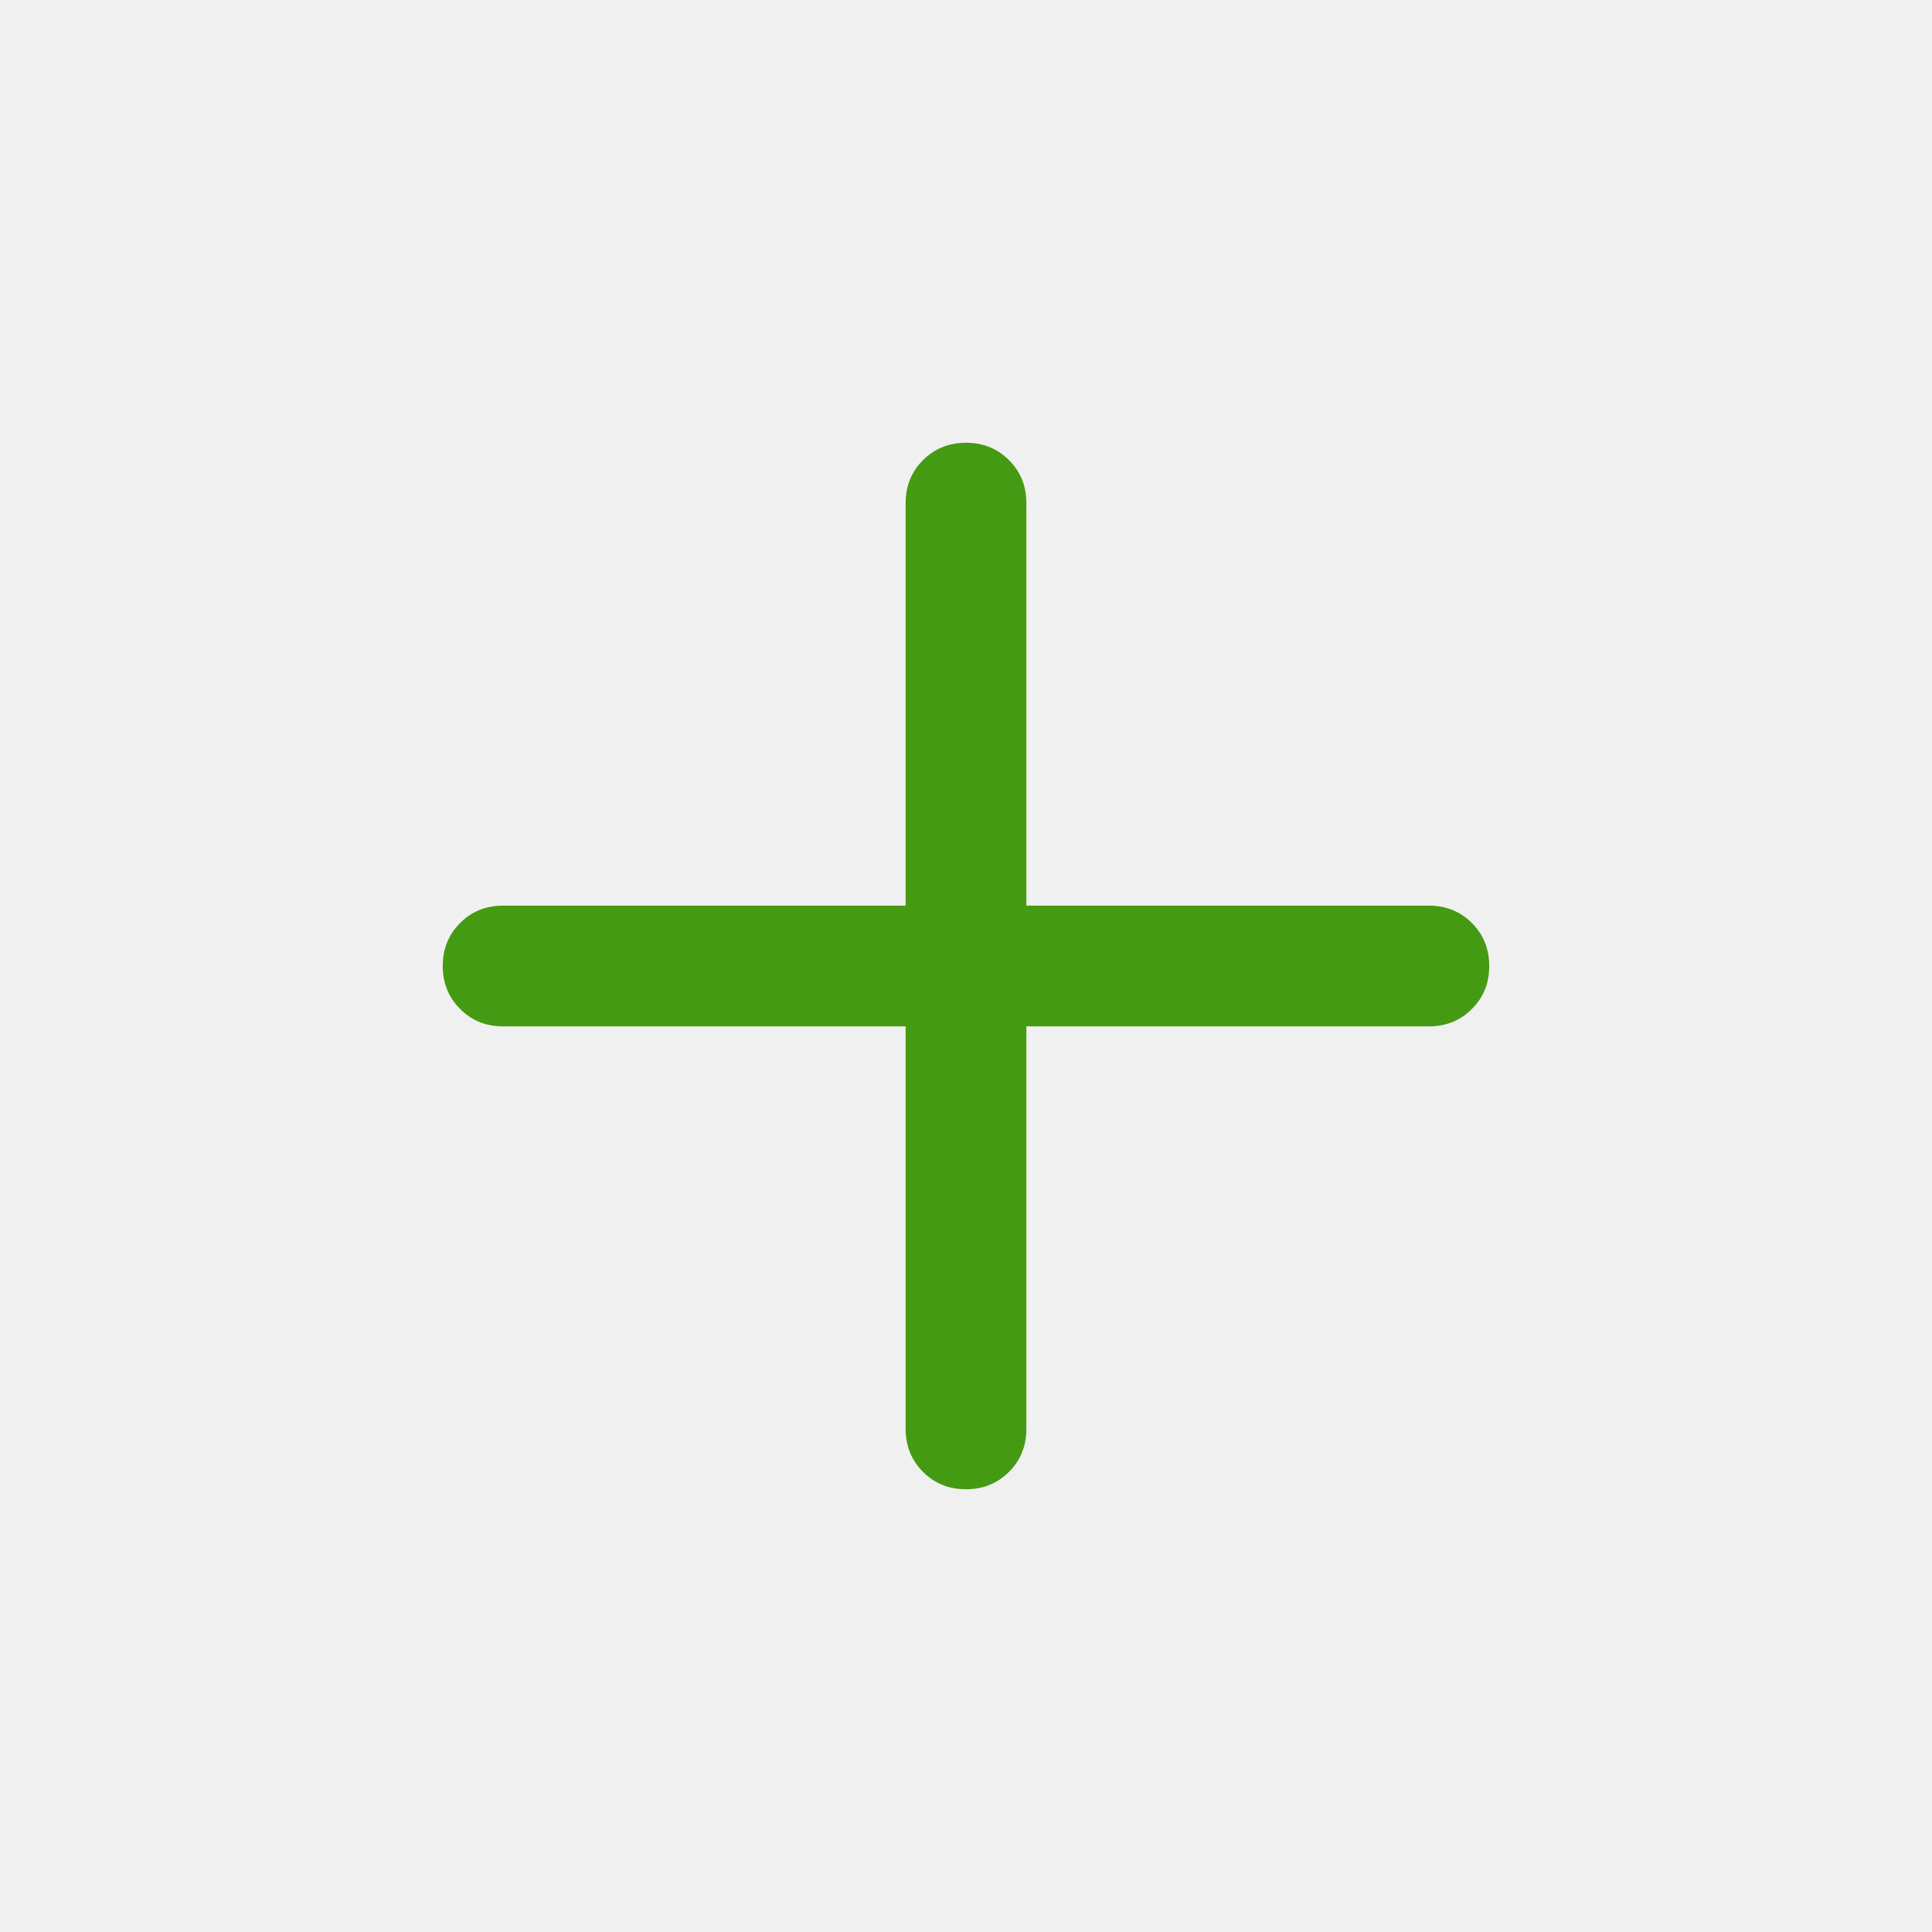
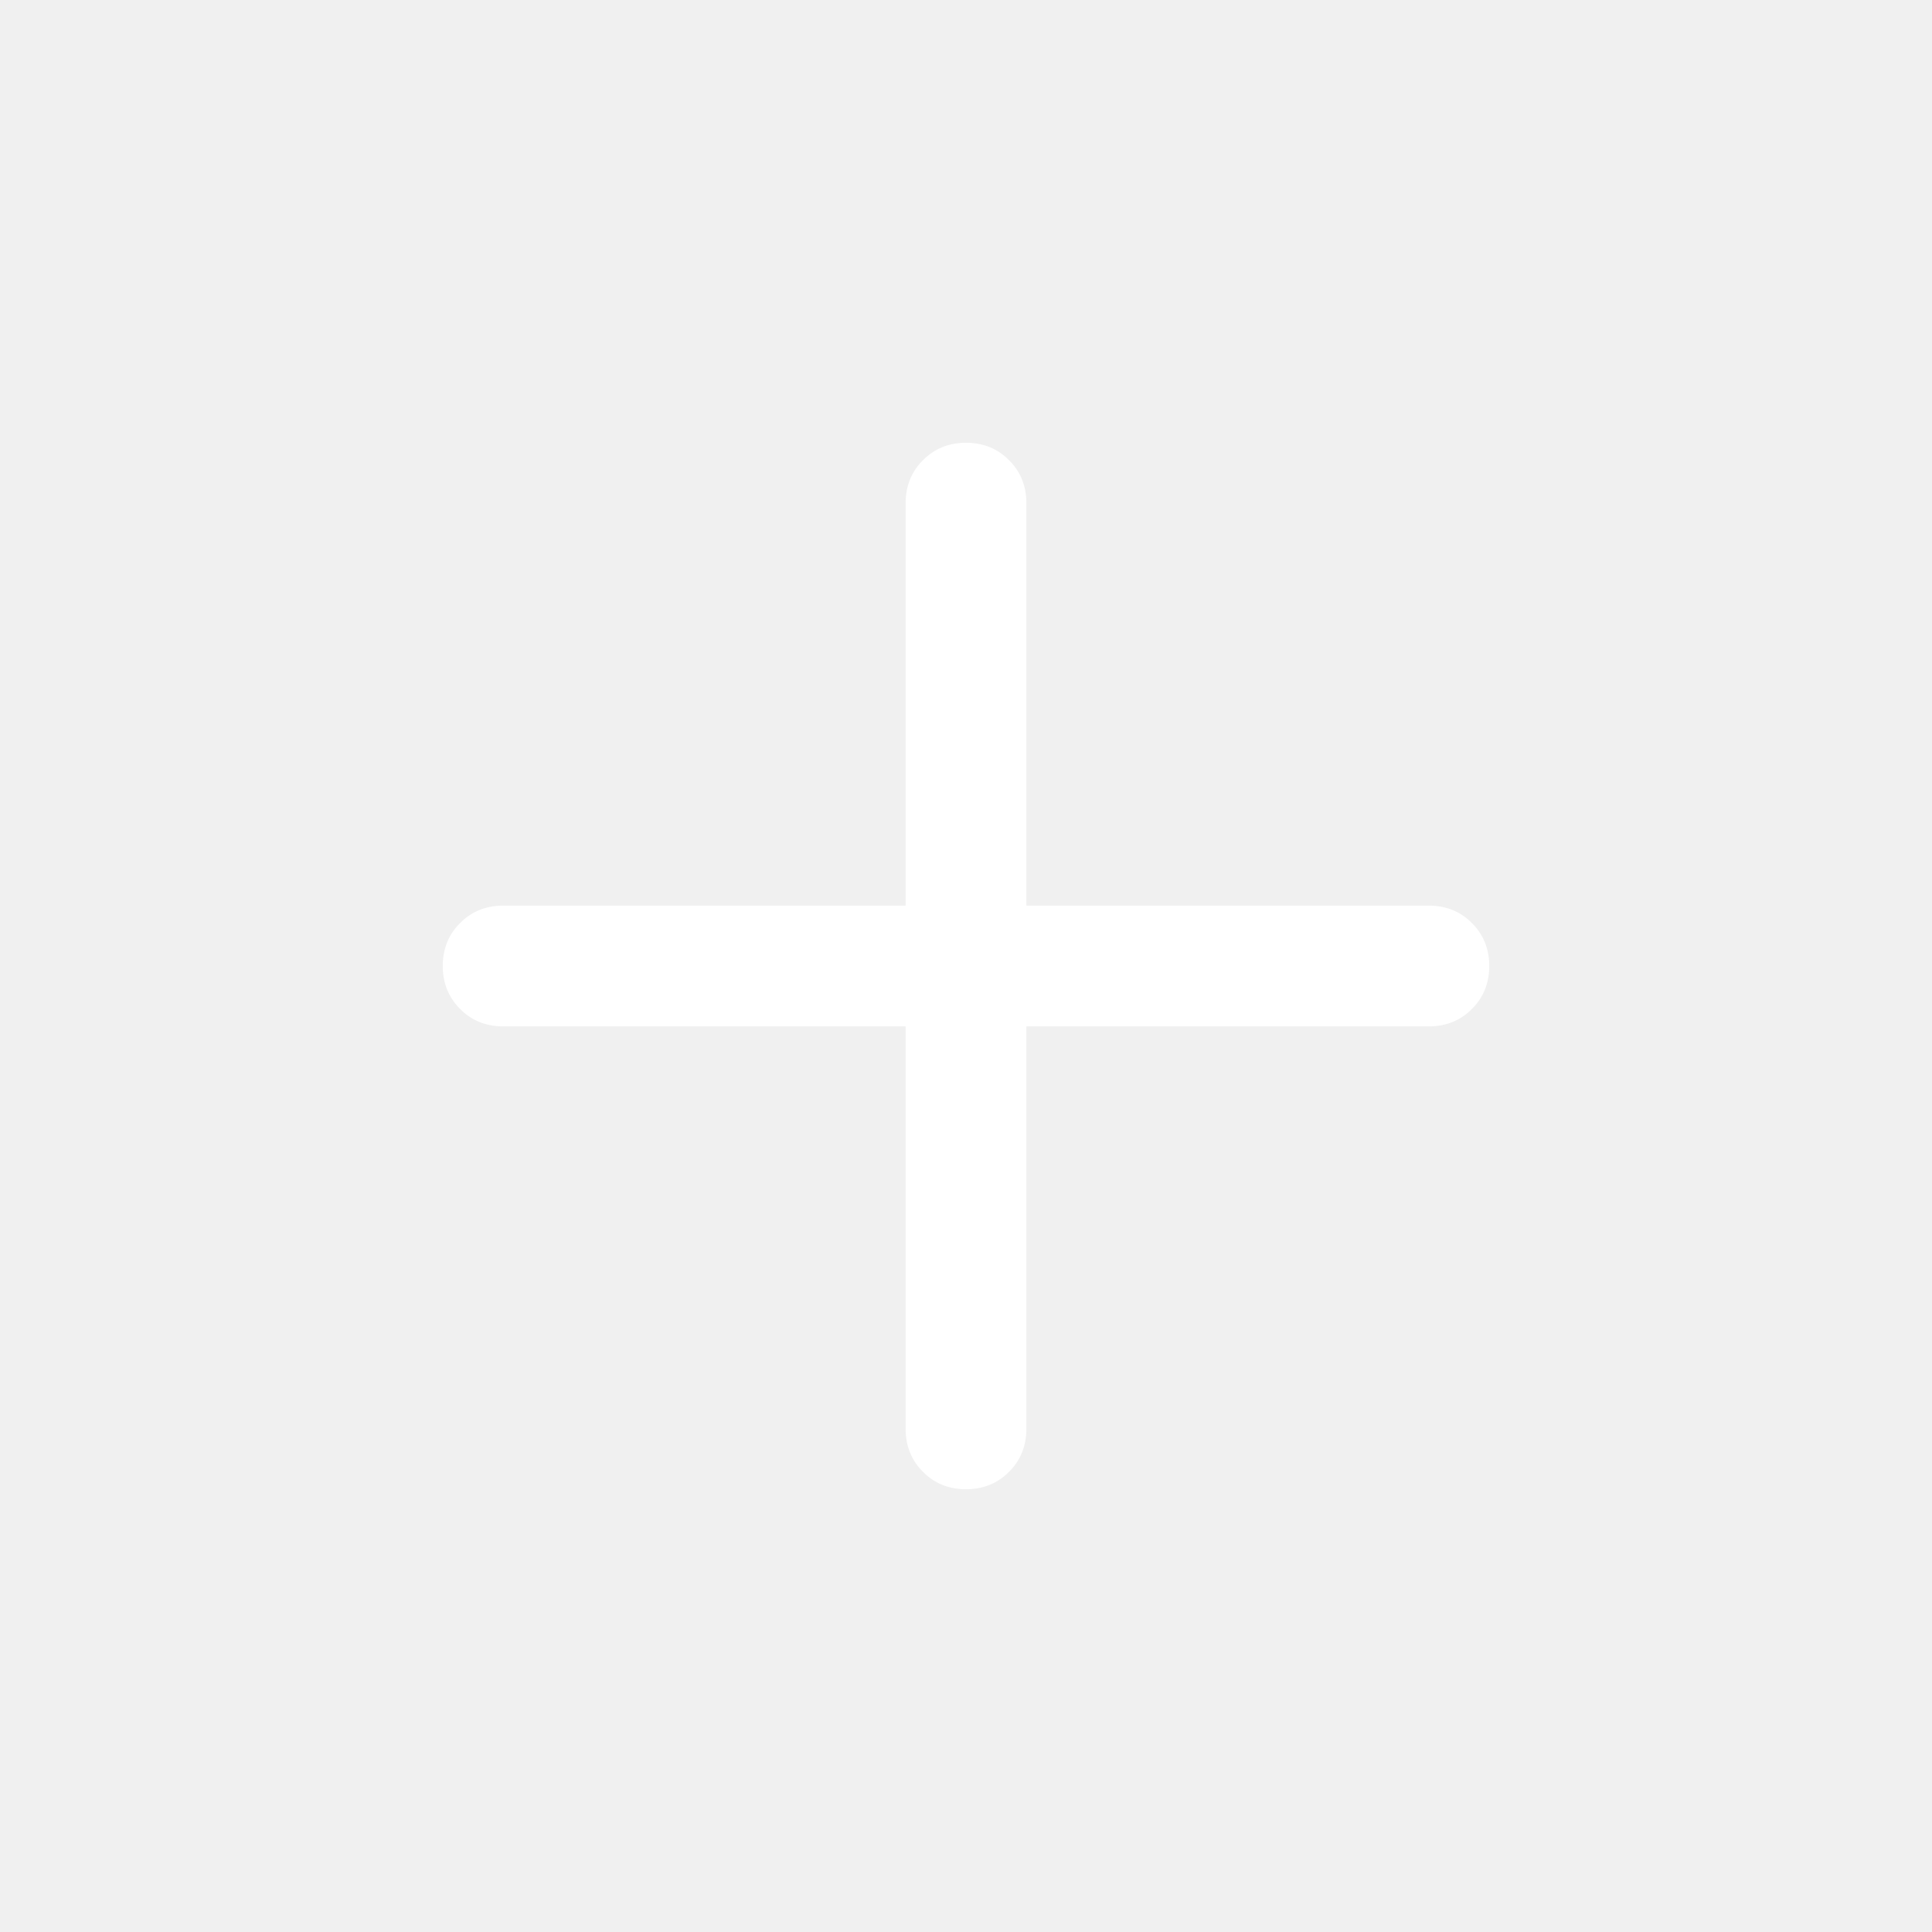
<svg xmlns="http://www.w3.org/2000/svg" width="24" height="24" viewBox="0 0 24 24" fill="none">
-   <path d="M11.25 12.75H6.25C6.037 12.75 5.859 12.678 5.716 12.534C5.572 12.39 5.5 12.212 5.5 12C5.5 11.787 5.572 11.609 5.716 11.466C5.859 11.322 6.037 11.25 6.25 11.25H11.25V6.25C11.25 6.037 11.322 5.859 11.466 5.716C11.61 5.572 11.788 5.5 12 5.5C12.213 5.5 12.391 5.572 12.534 5.716C12.678 5.859 12.75 6.037 12.75 6.25V11.25H17.75C17.962 11.25 18.141 11.322 18.284 11.466C18.428 11.61 18.5 11.788 18.5 12C18.5 12.213 18.428 12.391 18.284 12.534C18.141 12.678 17.962 12.75 17.75 12.75H12.75V17.75C12.75 17.962 12.678 18.141 12.534 18.284C12.39 18.428 12.212 18.5 12 18.5C11.787 18.5 11.609 18.428 11.466 18.284C11.322 18.141 11.25 17.962 11.25 17.75V12.75Z" fill="#459A13" />
+   <path d="M11.25 12.75H6.25C6.037 12.75 5.859 12.678 5.716 12.534C5.572 12.39 5.5 12.212 5.5 12C5.5 11.787 5.572 11.609 5.716 11.466C5.859 11.322 6.037 11.25 6.25 11.25H11.25V6.25C11.25 6.037 11.322 5.859 11.466 5.716C11.61 5.572 11.788 5.5 12 5.5C12.213 5.5 12.391 5.572 12.534 5.716C12.678 5.859 12.75 6.037 12.75 6.25V11.25H17.75C17.962 11.25 18.141 11.322 18.284 11.466C18.428 11.61 18.5 11.788 18.5 12C18.5 12.213 18.428 12.391 18.284 12.534C18.141 12.678 17.962 12.75 17.75 12.75H12.75V17.75C12.75 17.962 12.678 18.141 12.534 18.284C12.39 18.428 12.212 18.5 12 18.5C11.787 18.5 11.609 18.428 11.466 18.284C11.322 18.141 11.25 17.962 11.25 17.75V12.75Z" fill="#FFF" />
</svg>
